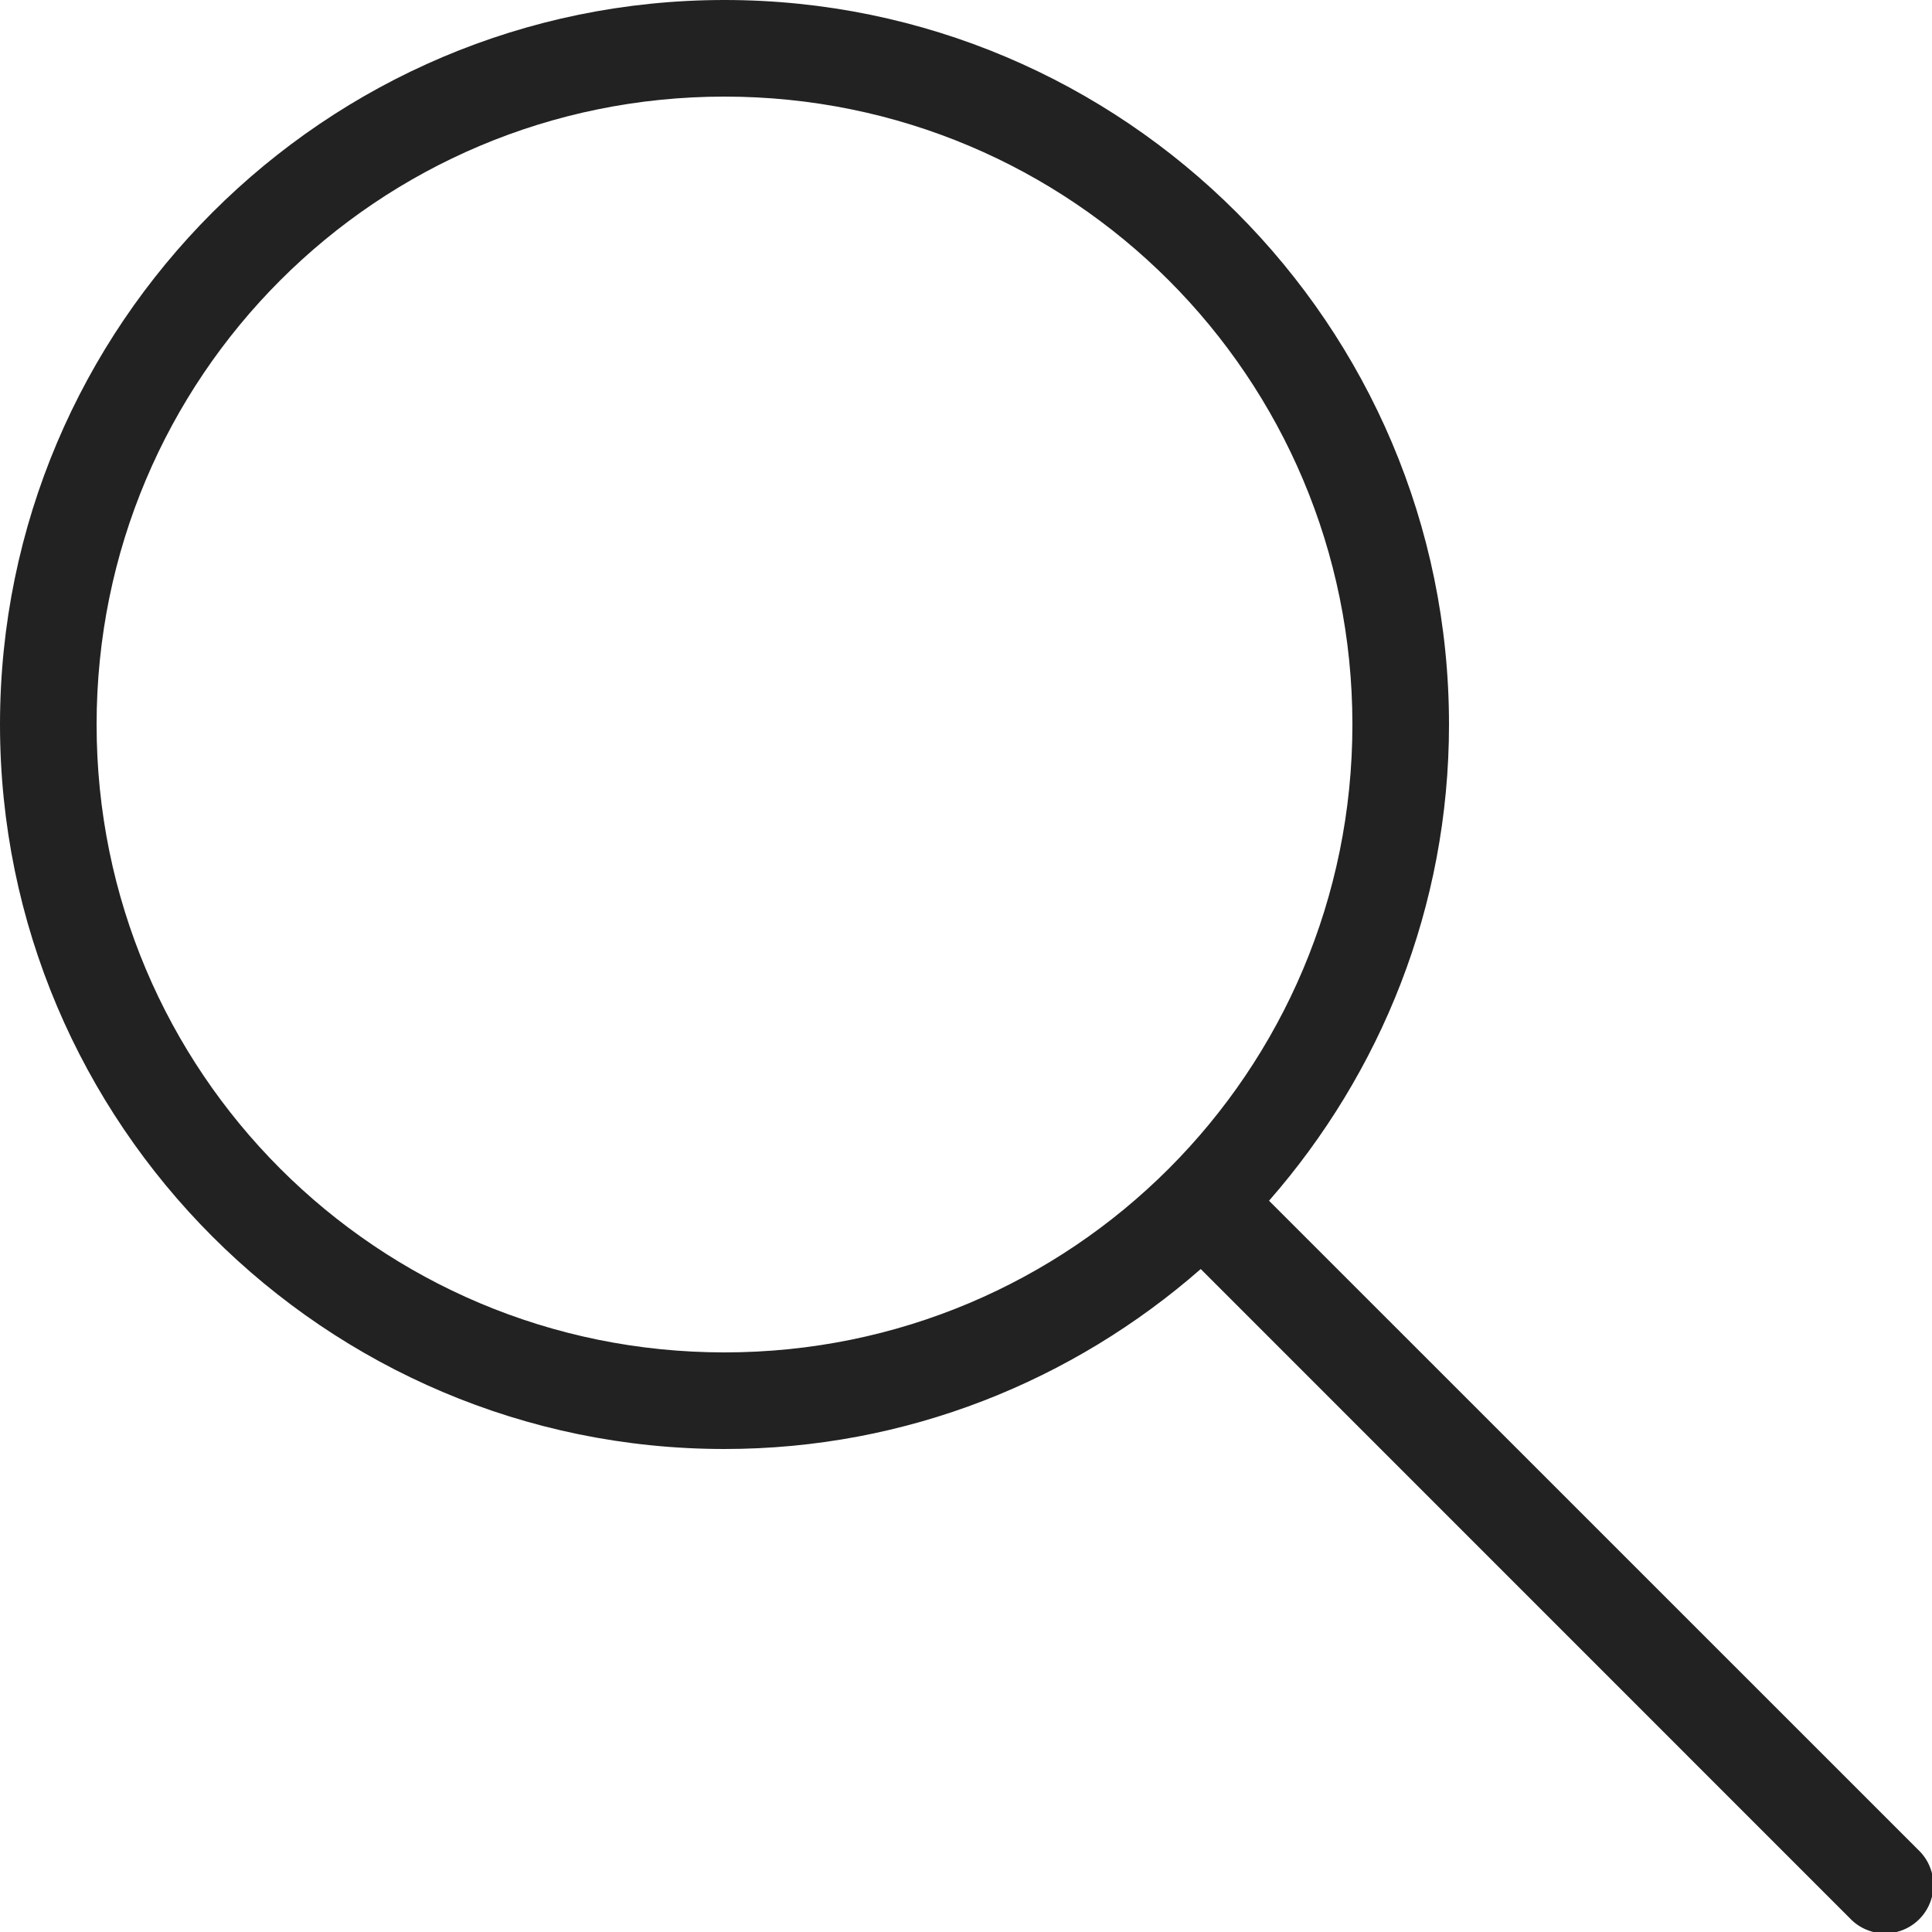
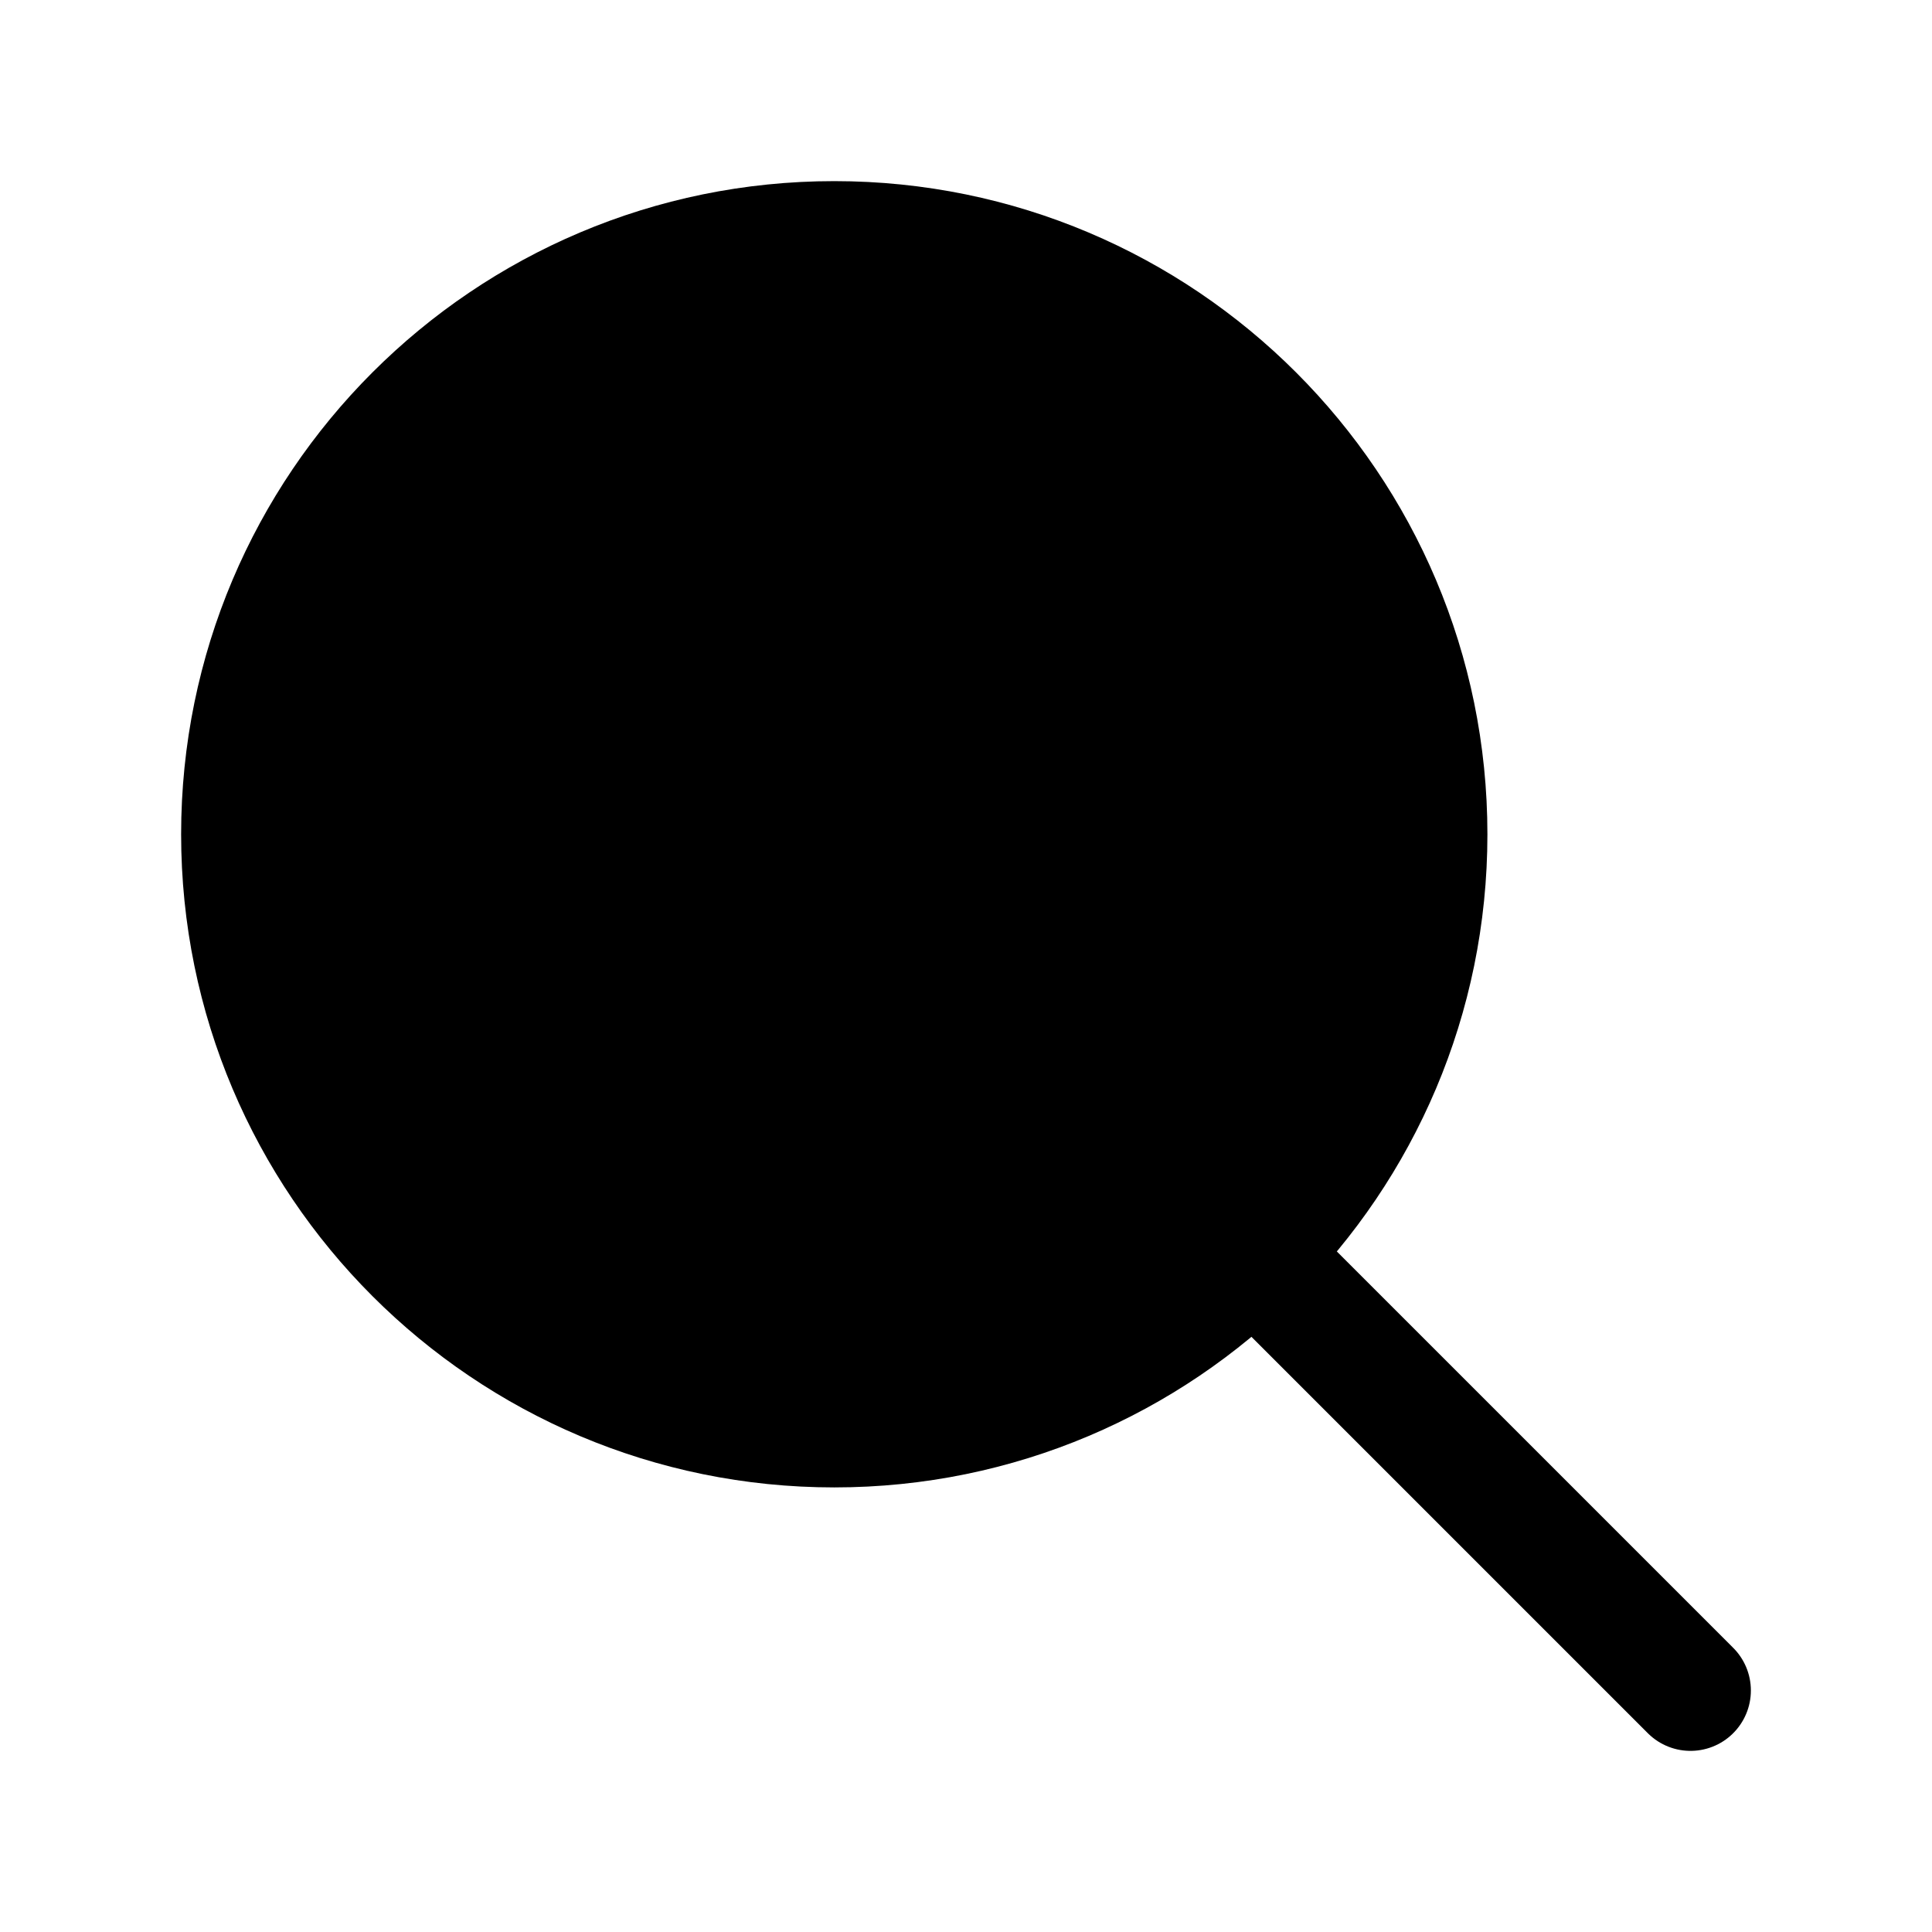
- <svg xmlns="http://www.w3.org/2000/svg" width="800px" height="800px" viewBox="0 0 20 20" version="1.1">
-   <g id="layer1">
-     <path d="M 7.5 0 C 3.364 0 0 3.364 0 7.5 C 0 11.636 3.364 15 7.5 15 C 9.388 15 11.11 14.292 12.43 13.137 L 19.146 19.854 A 0.501 0.501 0 1 0 19.854 19.146 L 13.137 12.43 C 14.292 11.11 15 9.388 15 7.5 C 15 3.364 11.636 0 7.5 0 z M 7.5 1 C 11.096 1 14 3.904 14 7.5 C 14 11.096 11.096 14 7.5 14 C 3.904 14 1 11.096 1 7.5 C 1 3.904 3.904 1 7.5 1 z " style="fill:#222222; fill-opacity:1; stroke:none; stroke-width:0px;" />
-   </g>
+ <svg xmlns="http://www.w3.org/2000/svg" class="ionicon" viewBox="0 0 512 512">
+   <path d="M221.09 64a157.09 157.09 0 10157.09 157.09A157.1 157.1 0 00221.09 64z" stroke="currentColor" stroke-miterlimit="10" stroke-width="32" />
+   <path fill="none" stroke="currentColor" stroke-linecap="round" stroke-miterlimit="10" stroke-width="32" d="M338.29 338.29L448 448" />
</svg>
